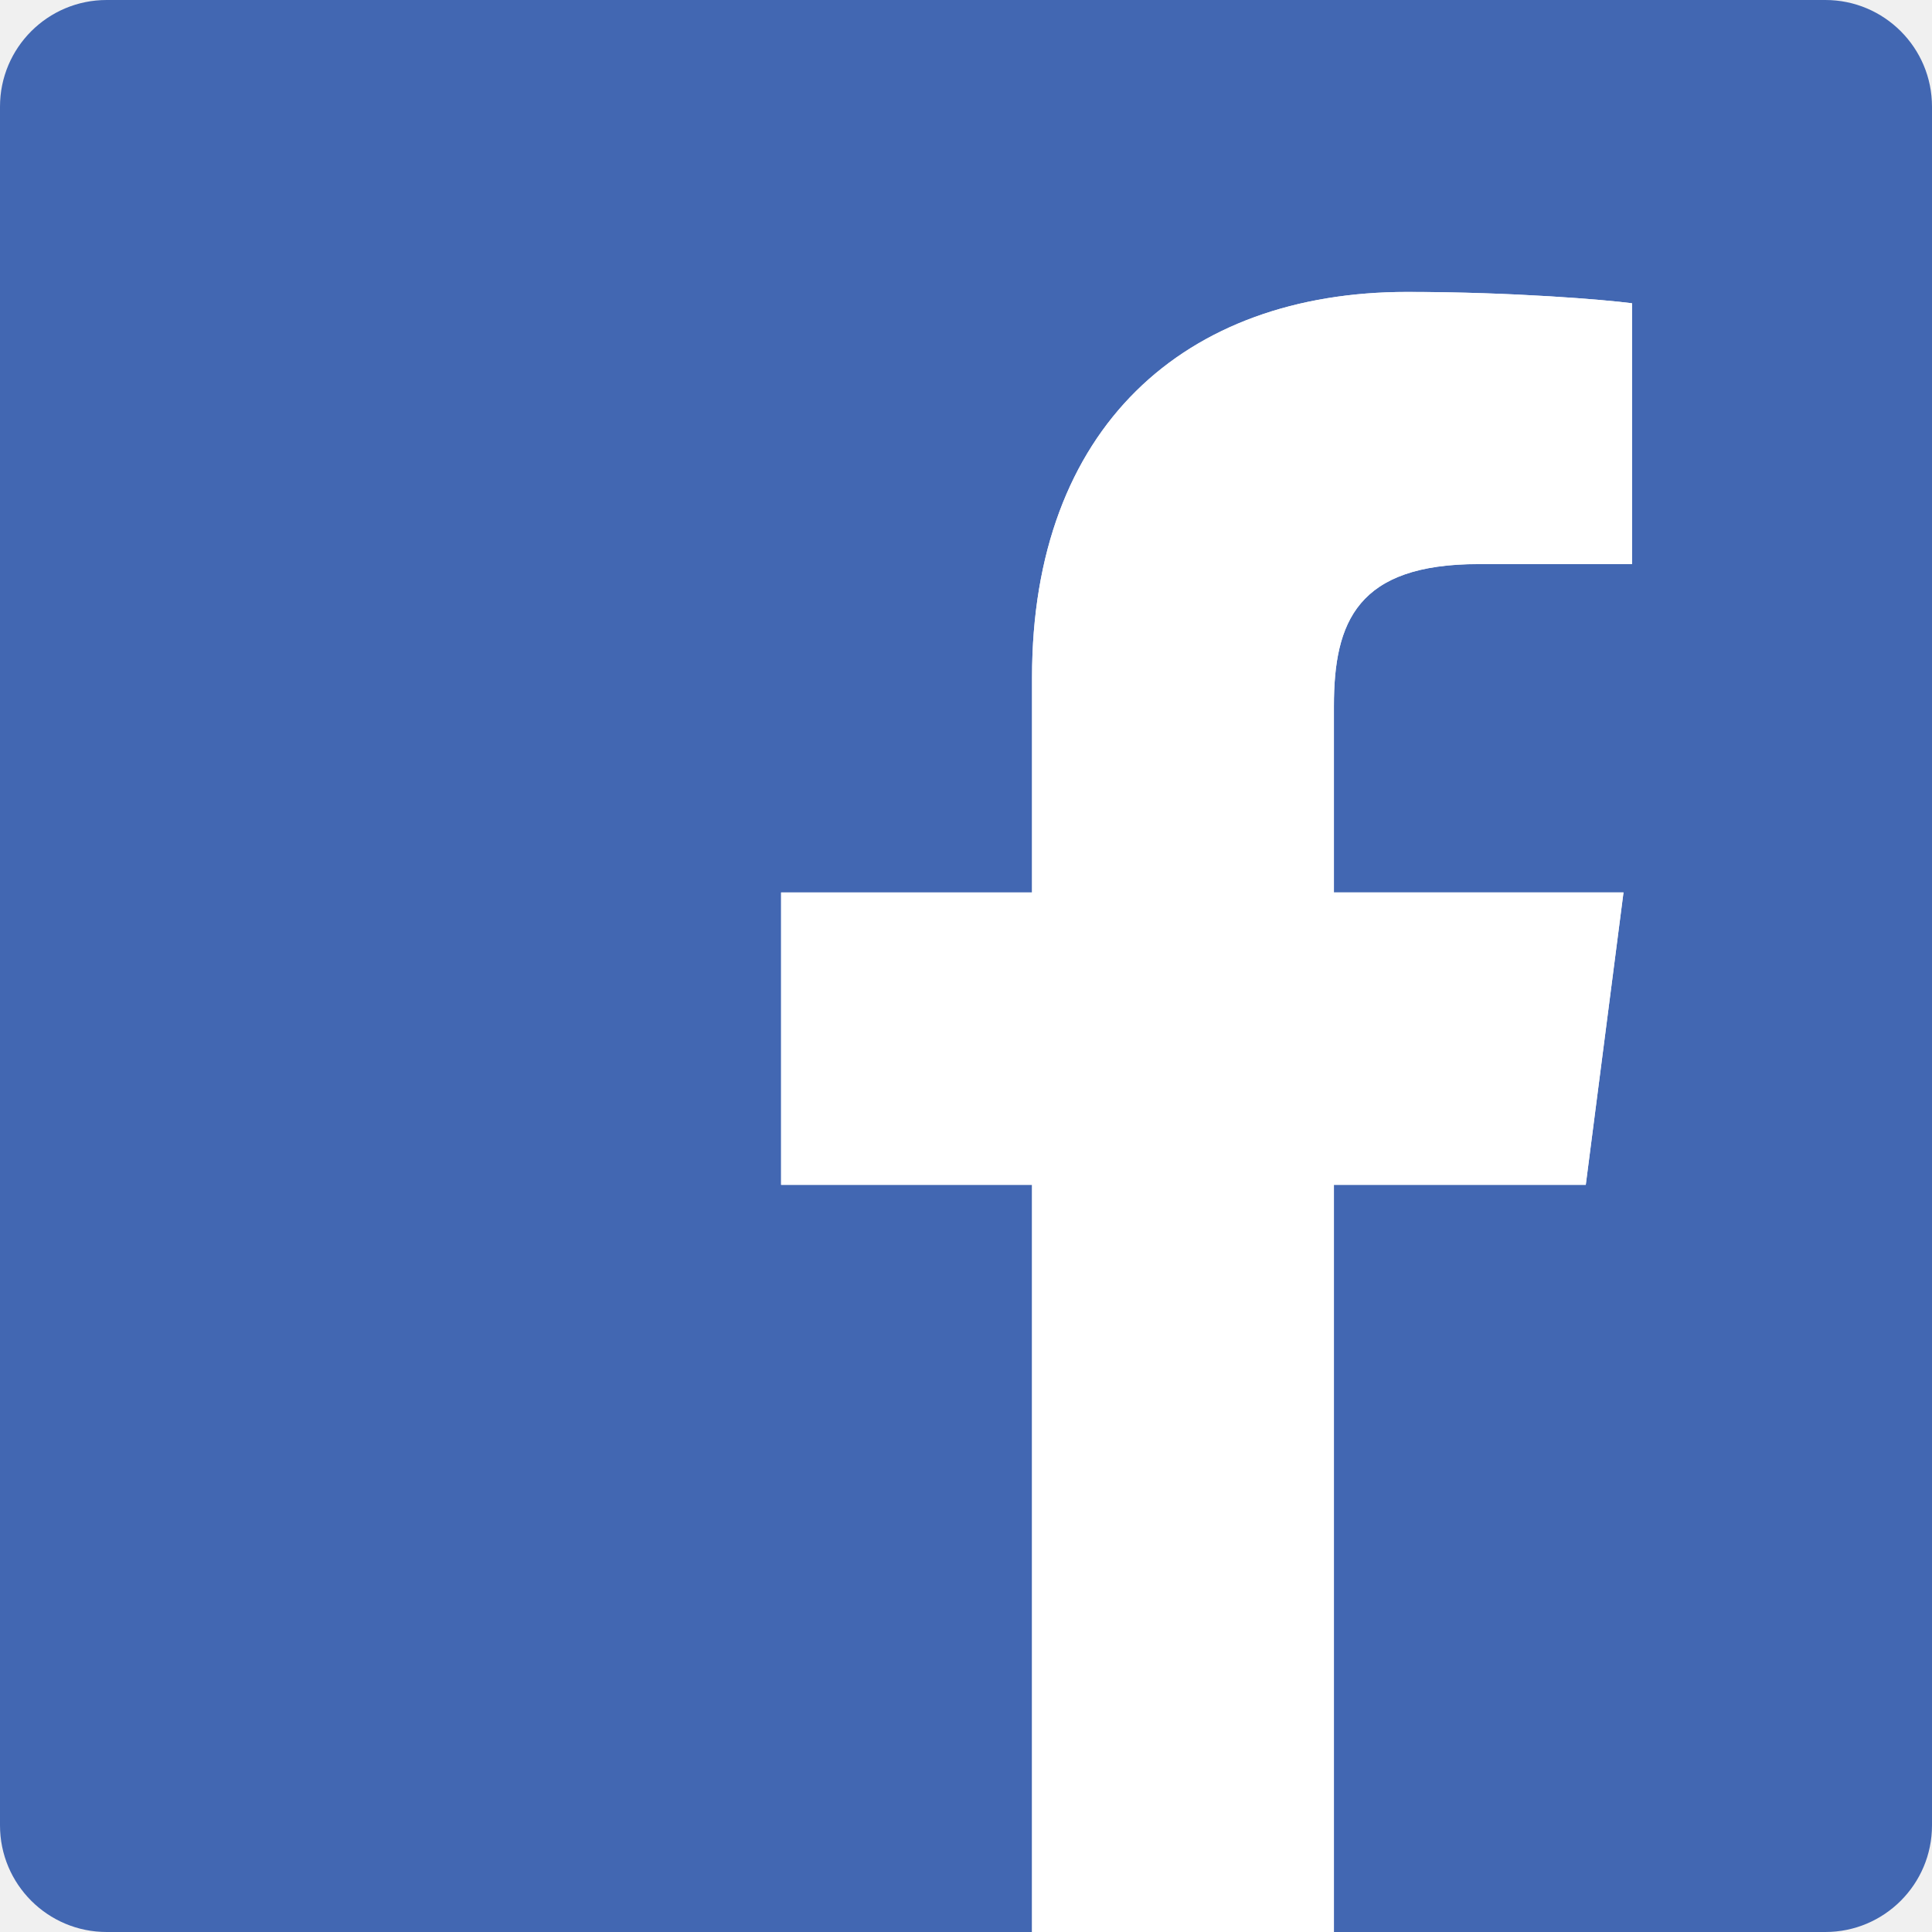
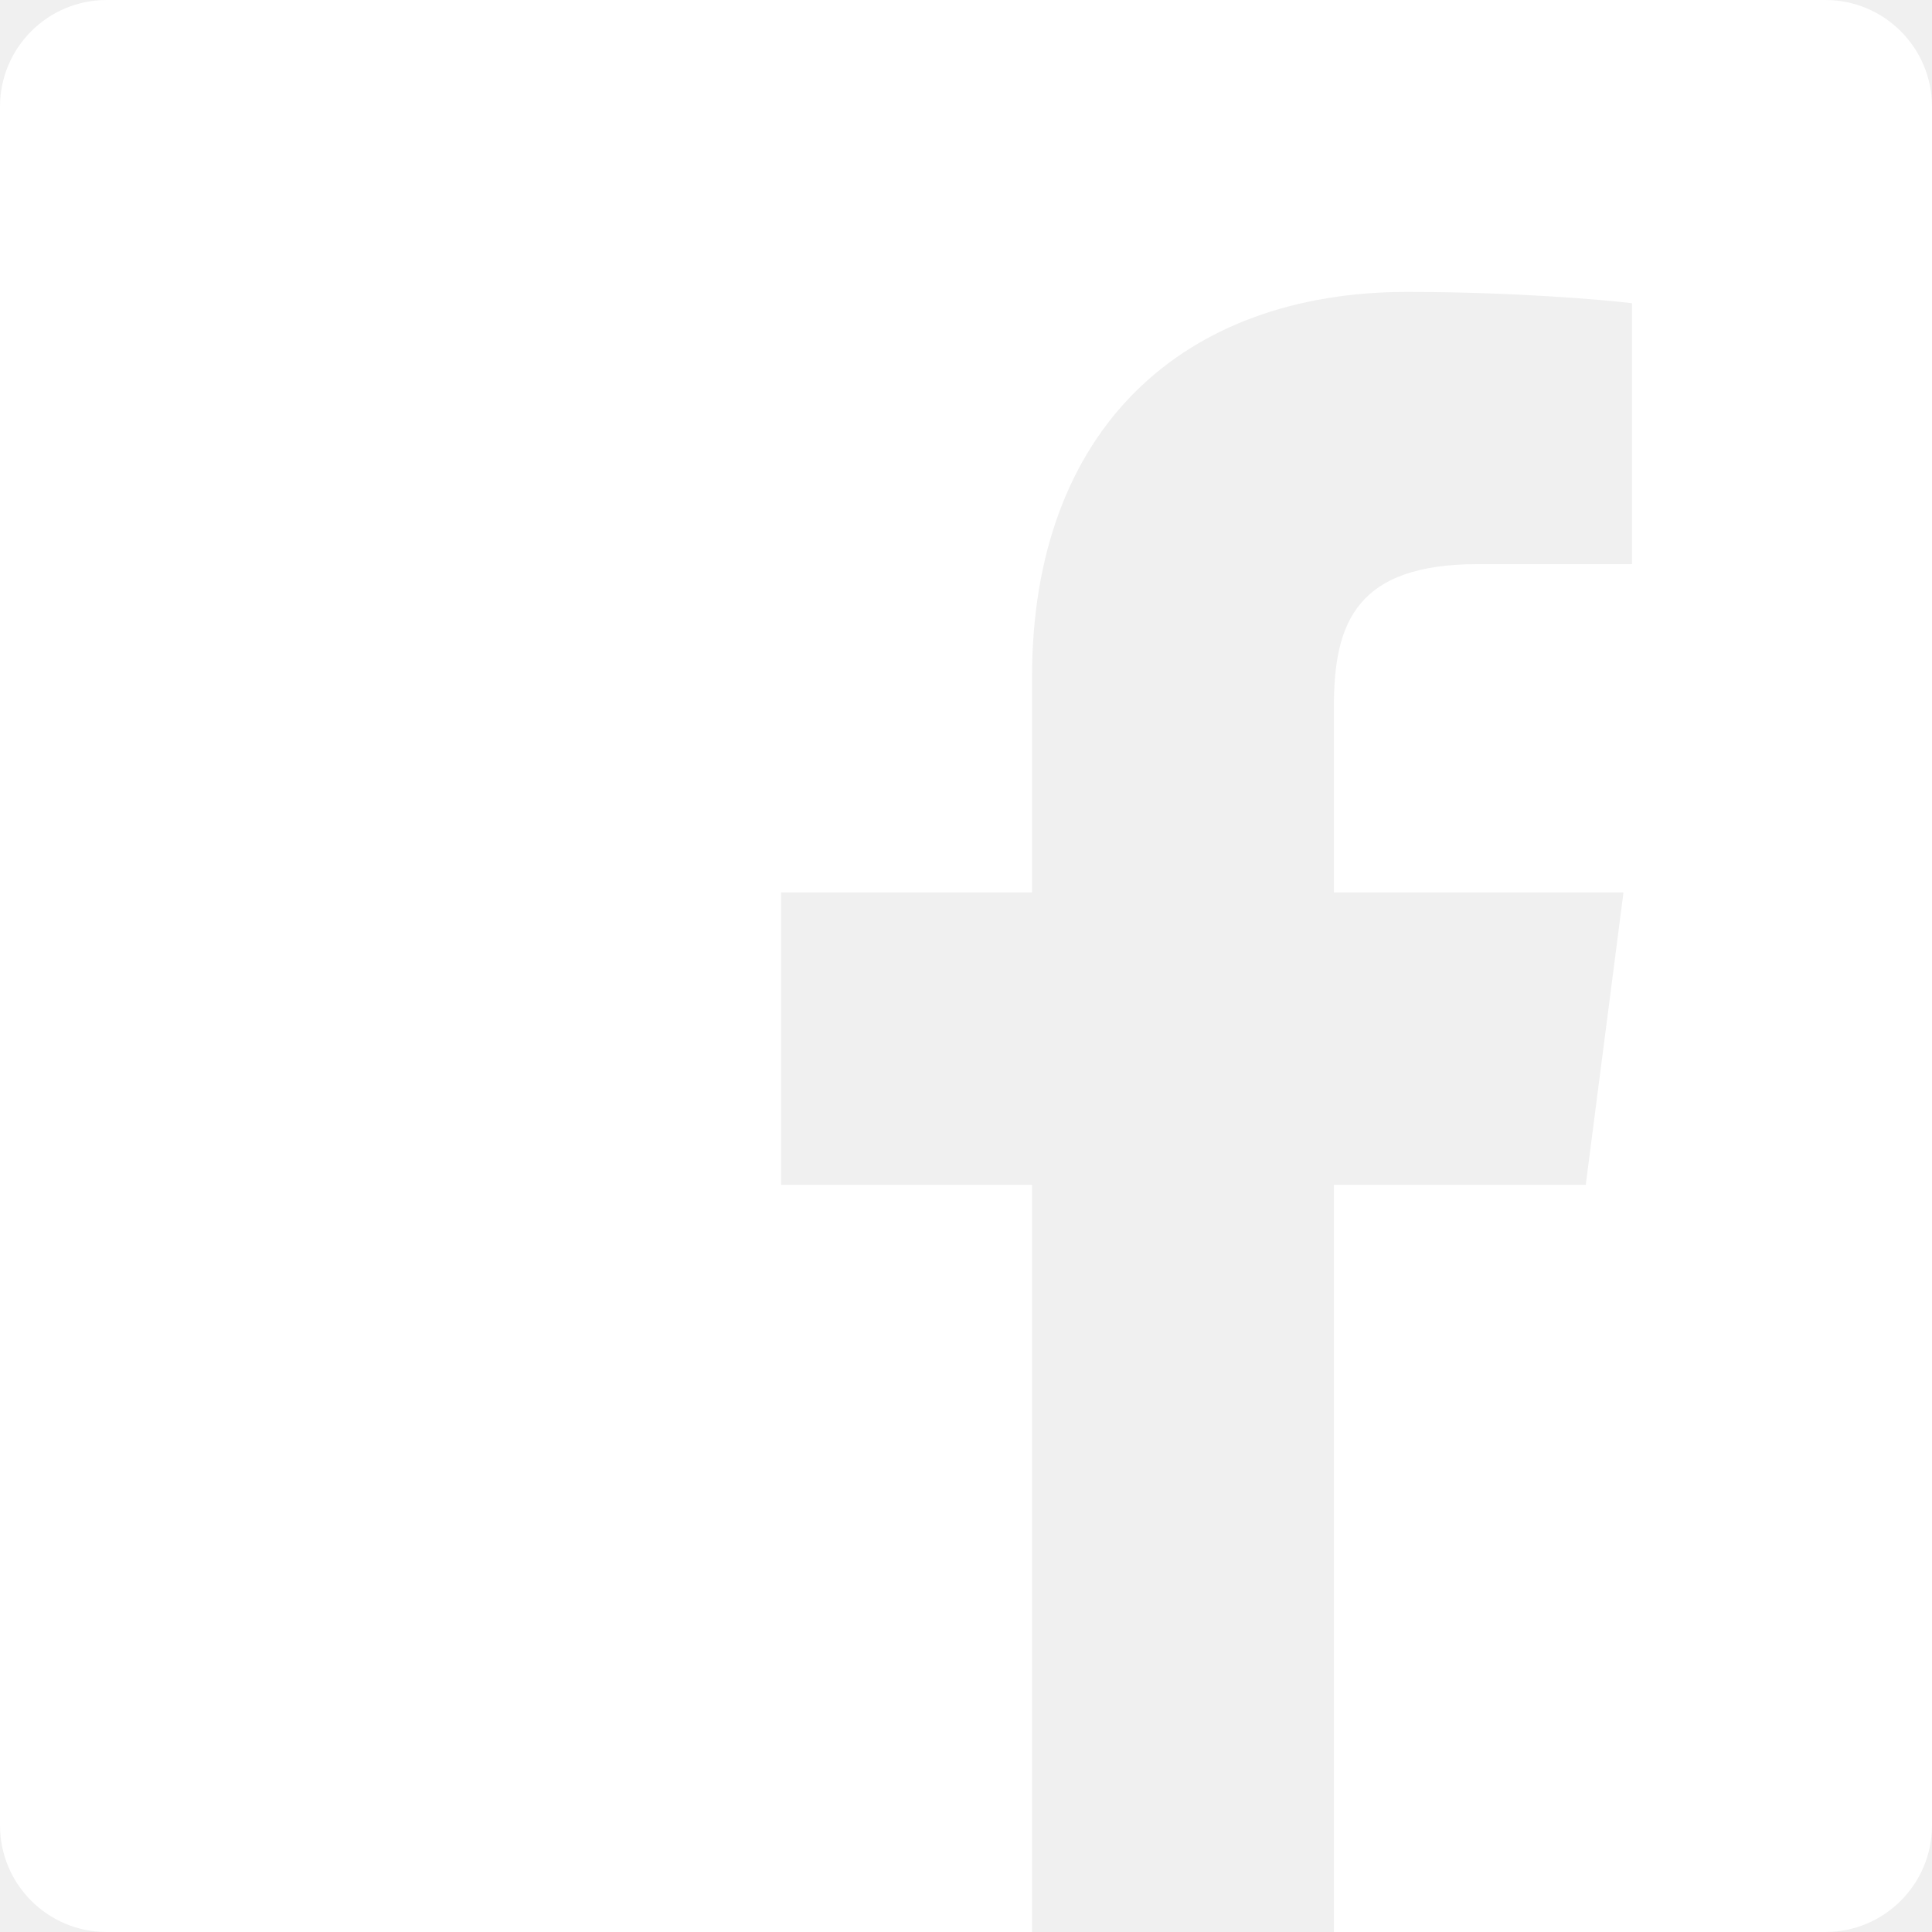
<svg xmlns="http://www.w3.org/2000/svg" id="Layer_1" data-name="Layer 1" viewBox="0 0 512 512">
  <defs>
-     <style>.cls-1{fill:#4267b2;}.cls-2{fill:#fff;}</style>
+     <style>.cls-1{fill:#fff;}</style>
  </defs>
-   <path class="cls-1" d="M483.74,0H28.26A28.26,28.26,0,0,0,0,28.26V483.74A28.26,28.26,0,0,0,28.26,512H273.5V314H207V236.5h66.5v-57c0-66.13,40.39-102.14,99.38-102.14,28.25,0,52.54,2.1,59.62,3v69.11l-40.68,0c-32.1,0-38.32,15.25-38.32,37.64V236.5h76.74l-10,77.5H353.5V512H483.74A28.26,28.26,0,0,0,512,483.74V28.26A28.26,28.26,0,0,0,483.74,0Z" />
-   <path id="f" class="cls-2" d="M353.5,512V314h66.75l10-77.5H353.5V187.14c0-22.39,6.22-37.64,38.32-37.64l40.68,0V80.37c-7.08-.94-31.37-3-59.62-3-59,0-99.38,36-99.38,102.14v57H207V314h66.5V512Z" />
+   <path class="cls-1" d="M483.74,0H28.26A28.26,28.26,0,0,0,0,28.26V483.74A28.26,28.26,0,0,0,28.26,512H273.5V314H207V236.5h66.5v-57c0-66.13,40.39-102.14,99.38-102.14,28.25,0,52.54,2.11,59.62,3V149.5l-40.81,0c-32,0-38.19,15.24-38.19,37.62V236.5h76.74l-10,77.5H353.5V512H483.74A28.26,28.26,0,0,0,512,483.74V28.26A28.26,28.26,0,0,0,483.74,0Z" />
</svg>
